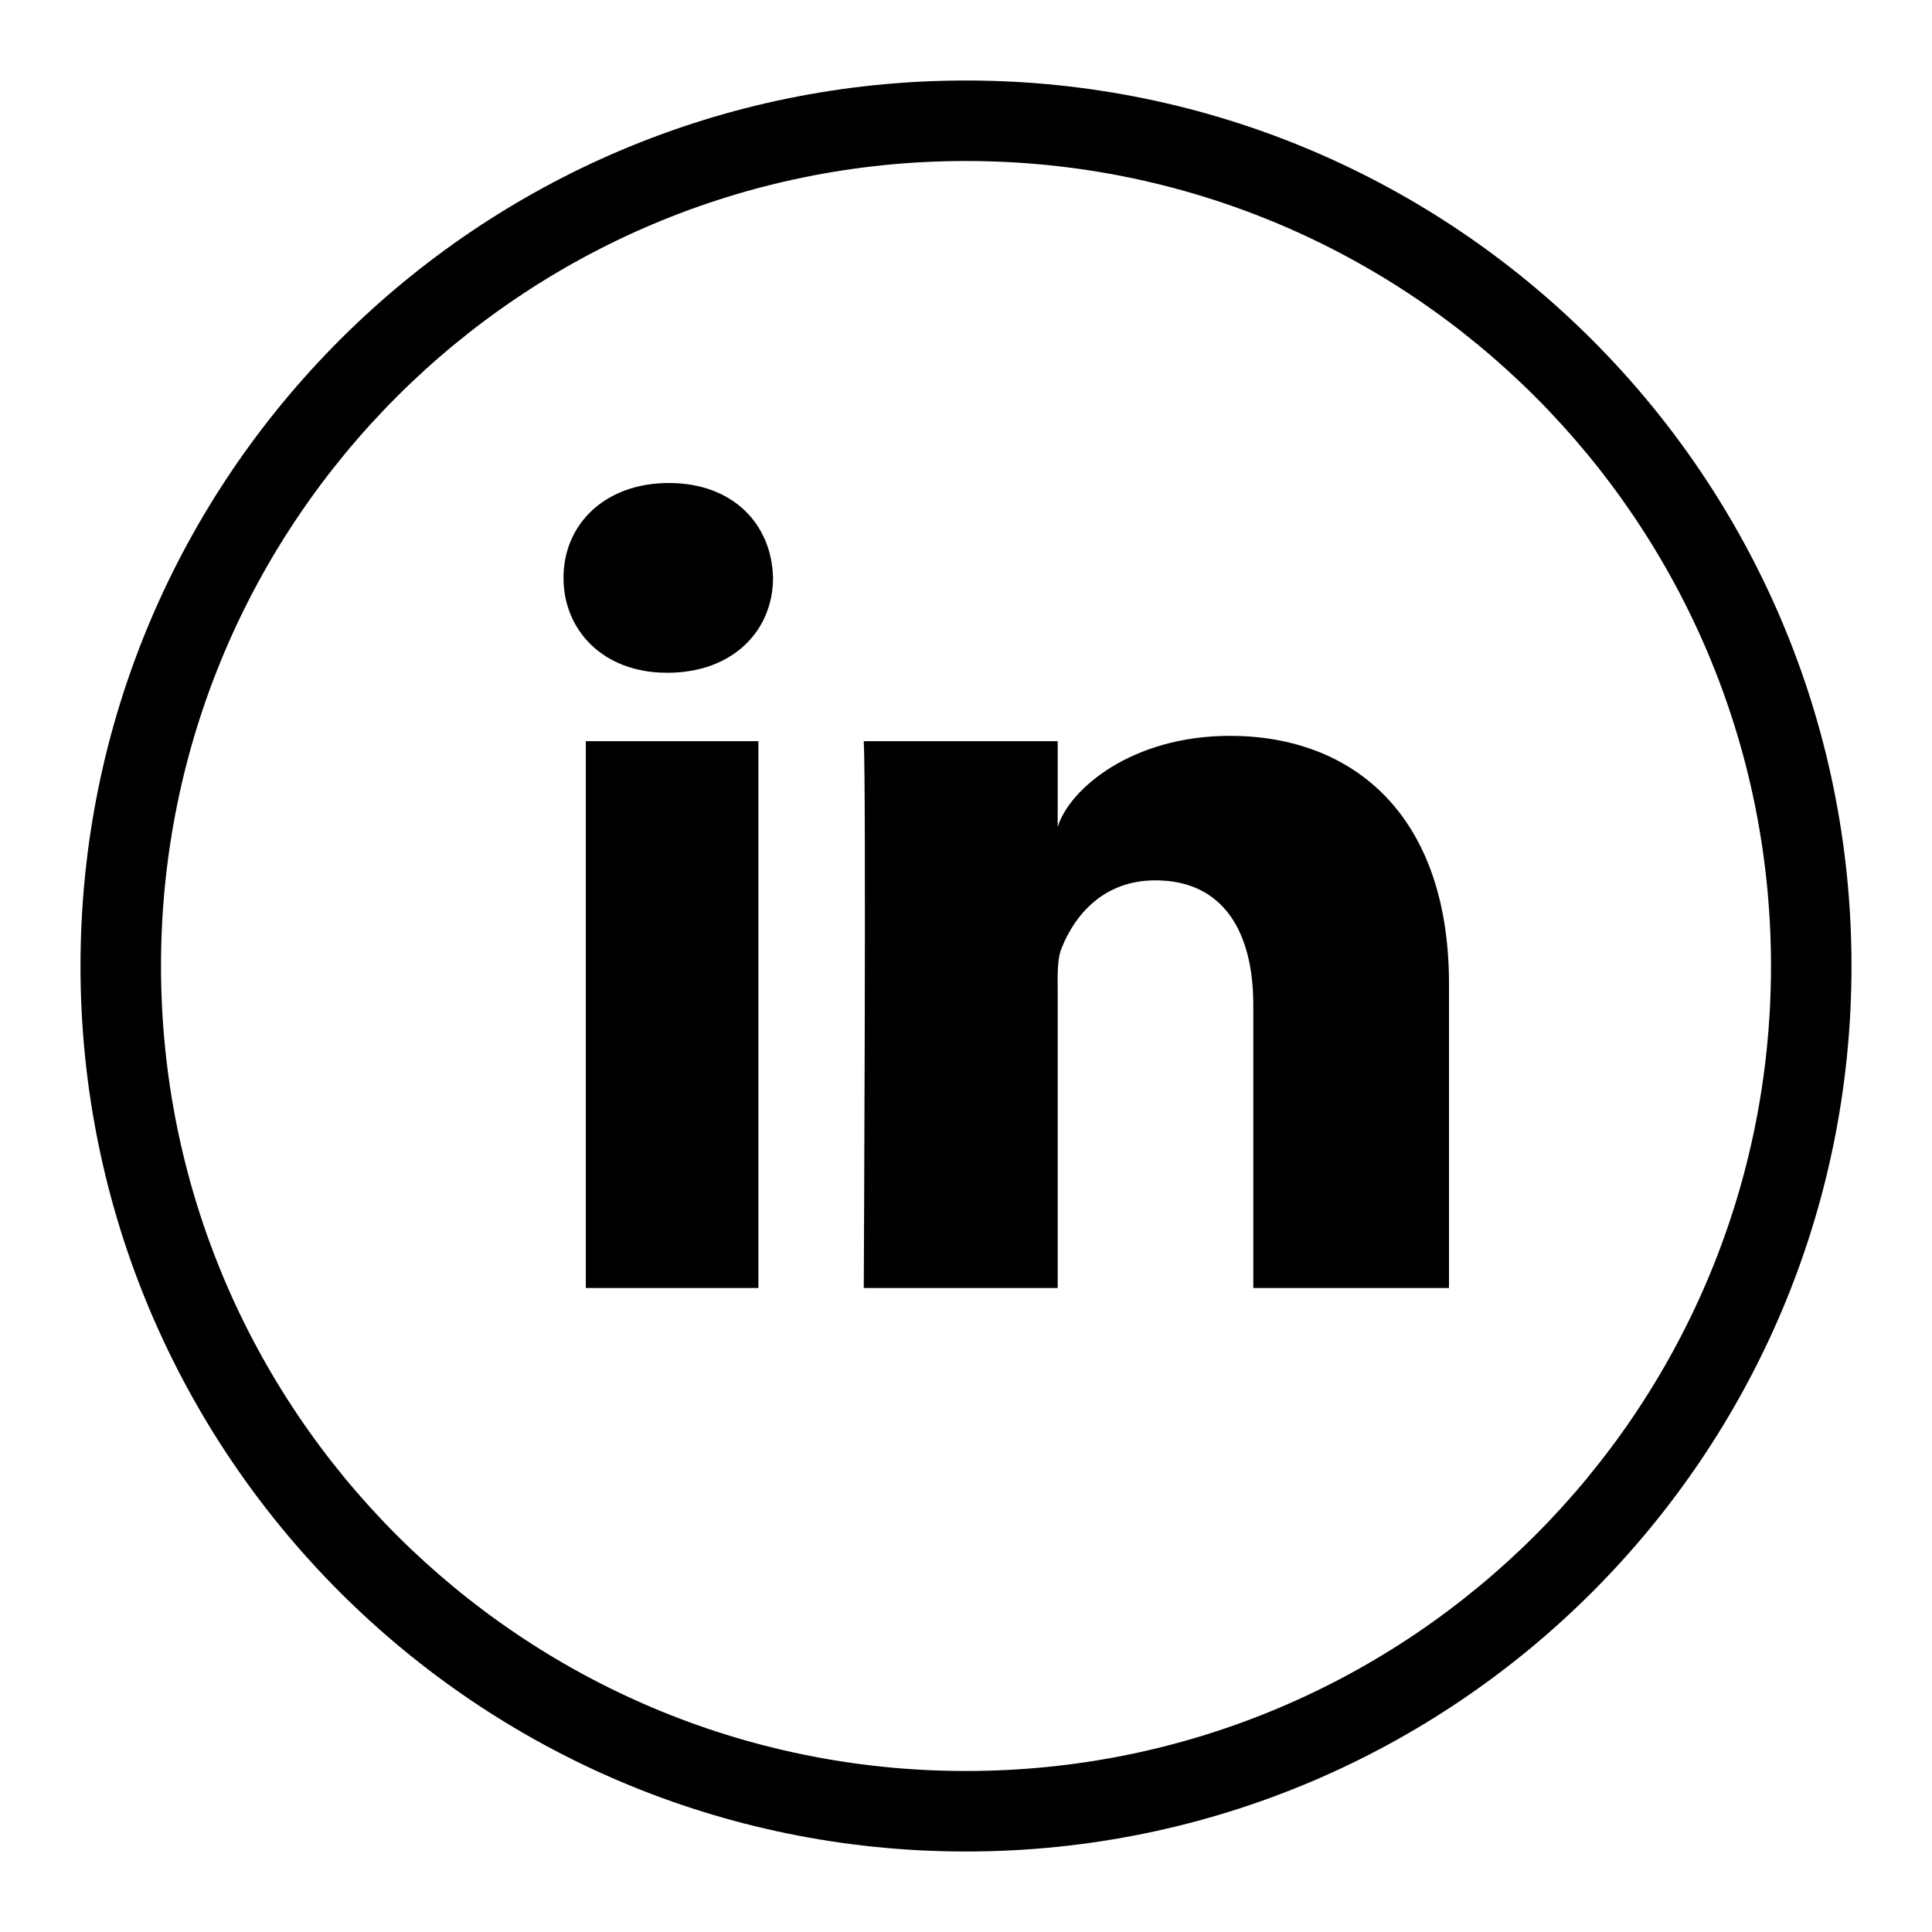
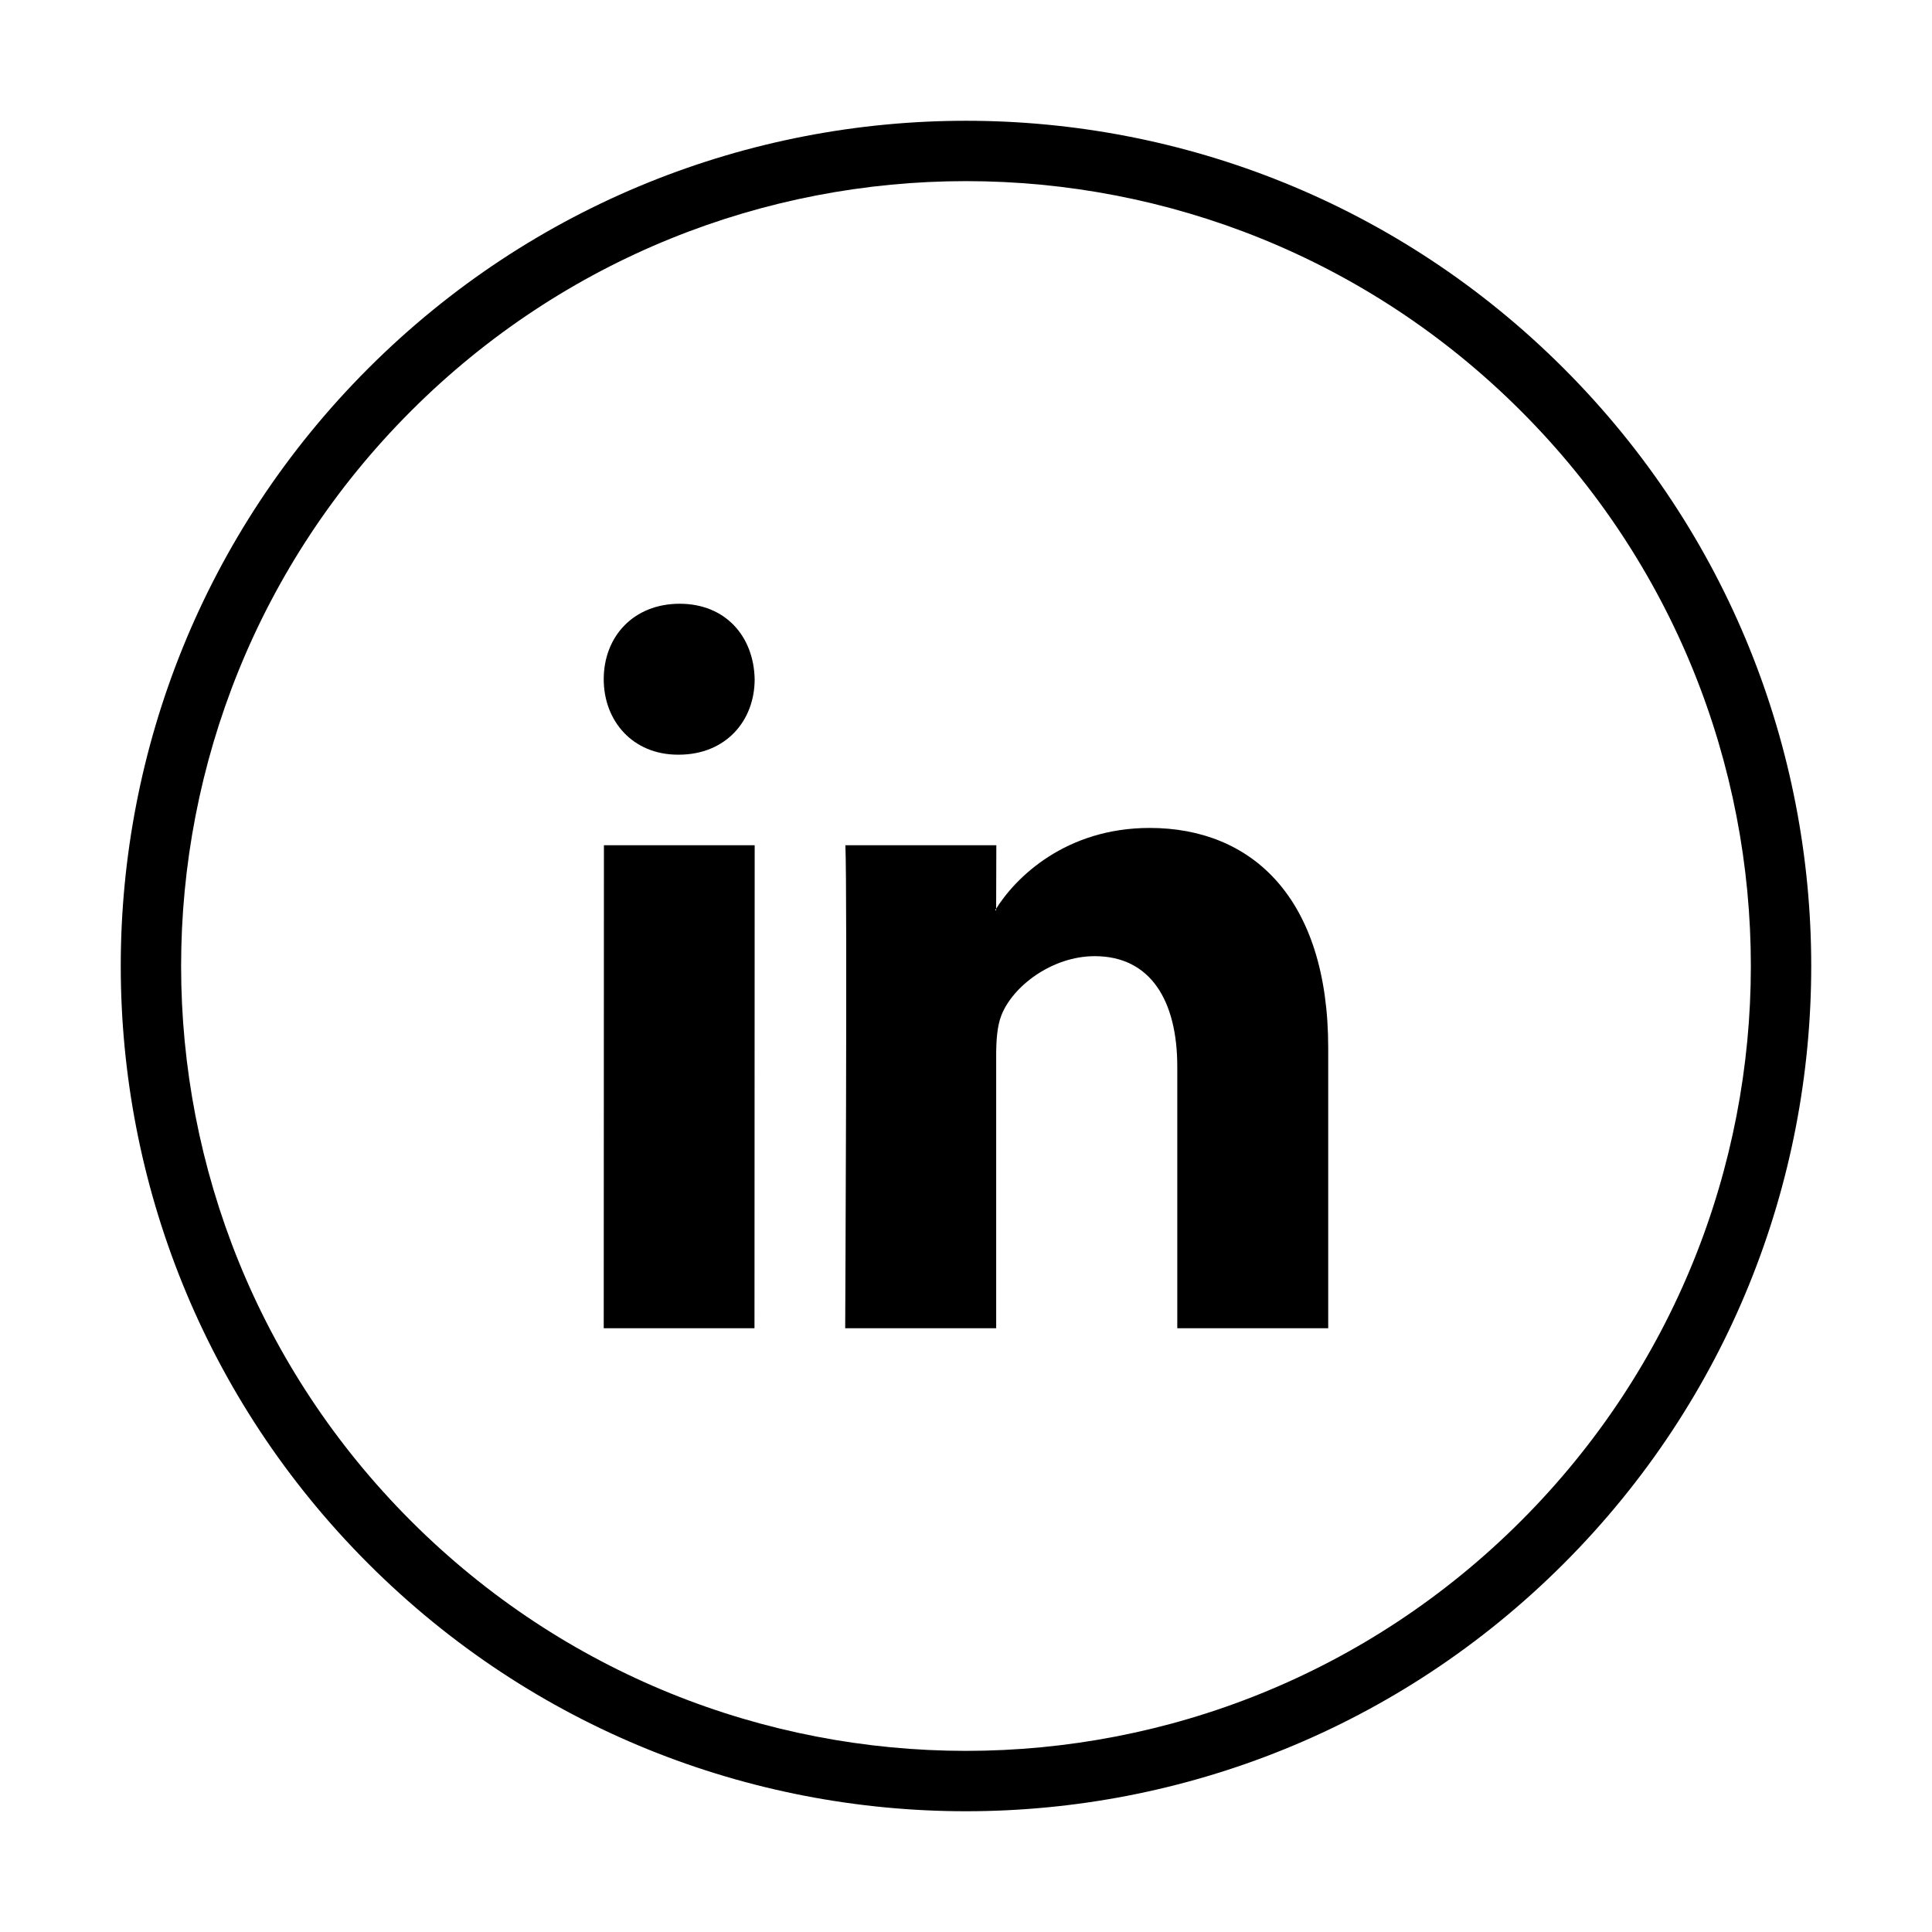
- <svg xmlns="http://www.w3.org/2000/svg" height="24px" version="1.1" viewBox="0 0 24 24" width="24px">
-   <defs />
-   <g fill="none" fill-rule="evenodd" id="miu" stroke="none" stroke-width="1">
-     <g id="Artboard-1" transform="translate(-863, -659)">
-       <g id="slice" transform="translate(215, 119)" />
-       <path d="M875,682 C881.075,682 886,677.075 886,671 C886,664.925 881.075,660 875,660 C868.925,660 864,664.925 864,671 C864,677.075 868.925,682 875,682 Z M875,681 C880.523,681 885,676.523 885,671 C885,665.477 880.523,661 875,661 C869.477,661 865,665.477 865,671 C865,676.523 869.477,681 875,681 Z M881,675 L878.569,675 L878.569,671.485 C878.569,670.564 878.189,669.936 877.352,669.936 C876.713,669.936 876.357,670.36 876.191,670.769 C876.129,670.915 876.139,671.12 876.139,671.324 L876.139,675 L873.73,675 C873.73,675 873.762,668.773 873.73,668.207 L876.139,668.207 L876.139,669.273 C876.281,668.807 877.051,668.141 878.279,668.141 C879.803,668.141 881,669.119 881,671.223 L881,675 Z M871.295,667.357 L871.279,667.357 C870.503,667.357 870,666.838 870,666.179 C870,665.508 870.518,665 871.31,665 C872.101,665 872.587,665.507 872.603,666.178 C872.603,666.836 872.101,667.357 871.295,667.357 Z M870.277,668.207 L872.421,668.207 L872.421,675 L870.277,675 L870.277,668.207 Z" fill="#000000" id="circle-social-linkedin-outline-stroke" />
-     </g>
+ <svg xmlns="http://www.w3.org/2000/svg" height="100mm" style="shape-rendering:geometricPrecision; text-rendering:geometricPrecision; image-rendering:optimizeQuality; fill-rule:evenodd; clip-rule:evenodd" viewBox="0 0 100 100" width="100mm" xml:space="preserve">
+   <defs>
+     <style type="text/css">
+       
+       .fil0 {
+         fill: #000000;
+       }
+       
+     </style>
+   </defs>
+   <g id="Ebene_x0020_1">
+     <path class="fil0" d="M19.064 80.936c-17.085,-17.085 -17.085,-44.786 0,-61.871 17.085,-17.085 44.786,-17.085 61.871,0 17.085,17.085 17.085,44.786 -0,61.871 -17.085,17.085 -44.786,17.085 -61.871,0zm2.209 -2.21c-15.865,-15.865 -15.865,-41.587 0,-57.452 15.865,-15.865 41.587,-15.865 57.452,0 15.865,15.865 15.865,41.587 0,57.452 -15.865,15.865 -41.587,15.865 -57.452,0zm17.779 -9.976l0.01 -25 -7.803 0 -0.01 25 7.803 0zm-3.92 -29.688c2.421,0 3.929,-1.737 3.929,-3.906 -0.045,-2.218 -1.508,-3.906 -3.883,-3.906 -2.376,0 -3.929,1.688 -3.929,3.906 0,2.169 1.507,3.906 3.838,3.906l0.045 0zm8.617 29.688l7.813 0 0 -14.13c0,-0.756 0.052,-1.512 0.264,-2.052 0.58,-1.512 2.62,-3.077 4.836,-3.077 2.904,0 4.274,2.321 4.274,5.722l0 13.537 7.812 -0 0 -14.508c0,-7.772 -3.958,-11.388 -9.237,-11.388 -4.328,-0 -6.948,2.536 -8.004,4.263l0.053 0 0.01 -3.367 -7.813 0c0.105,2.374 -0.01,25 -0.01,25l0 0z" />
  </g>
</svg>
